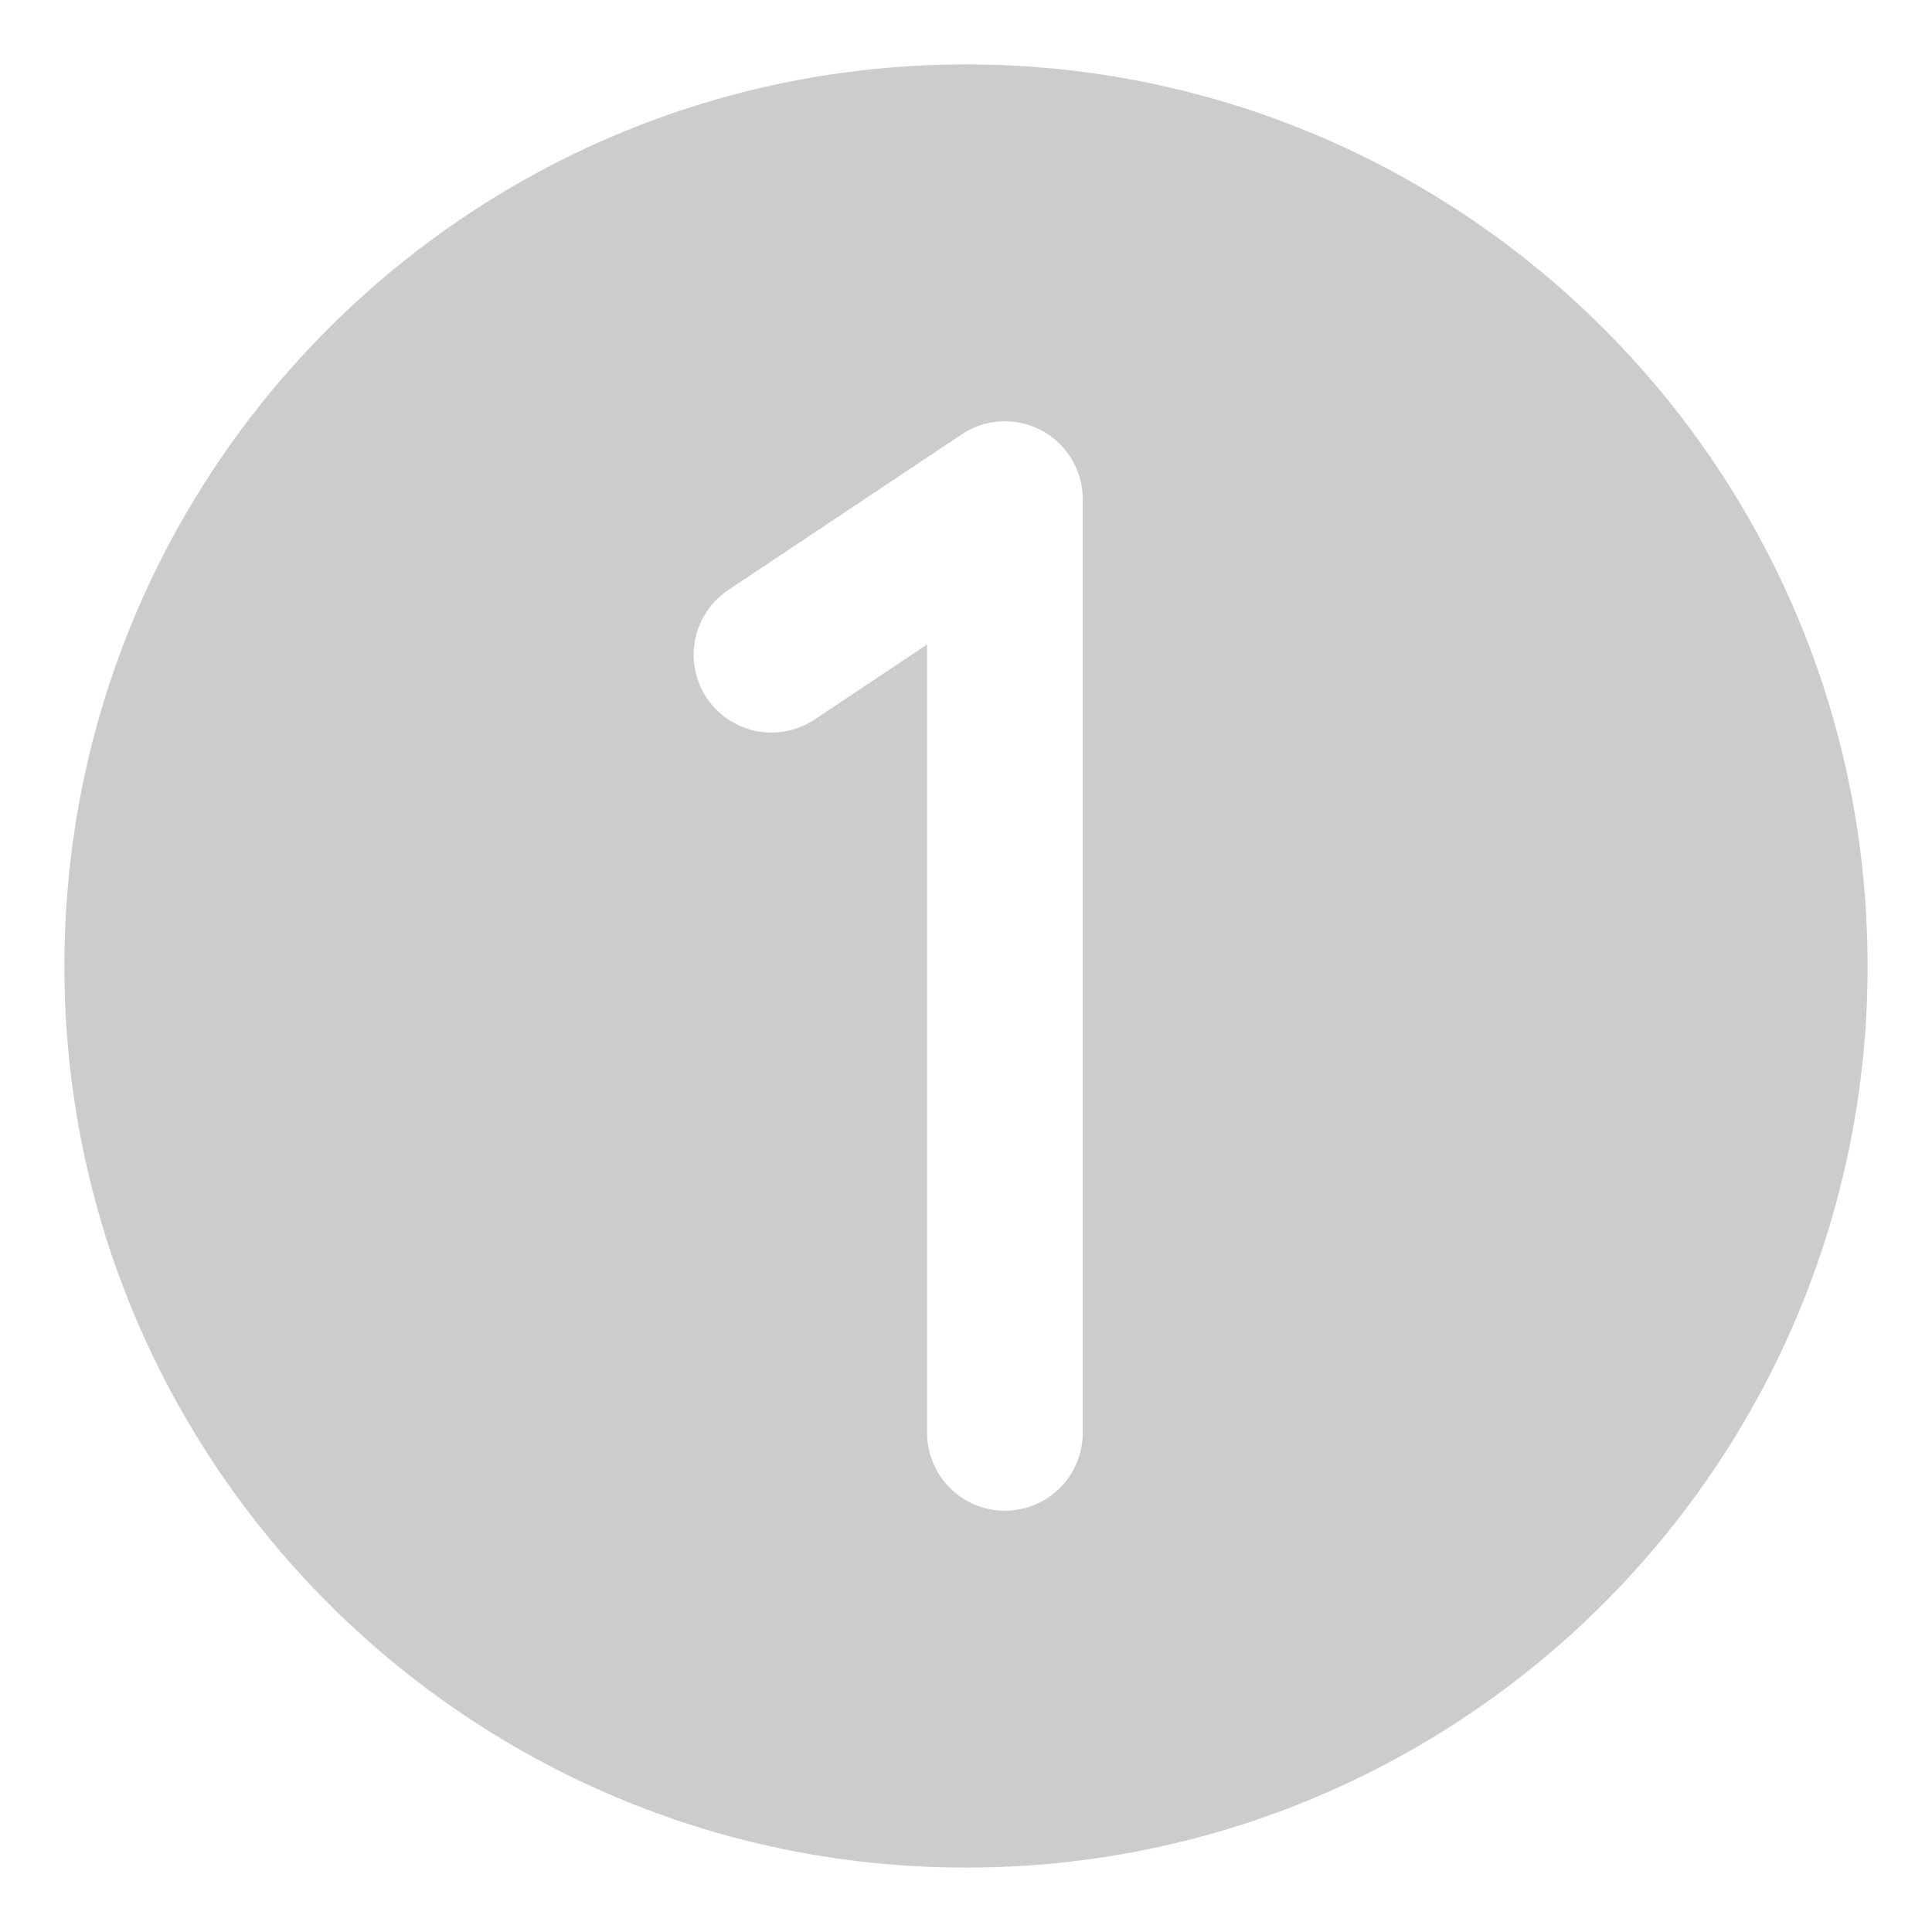
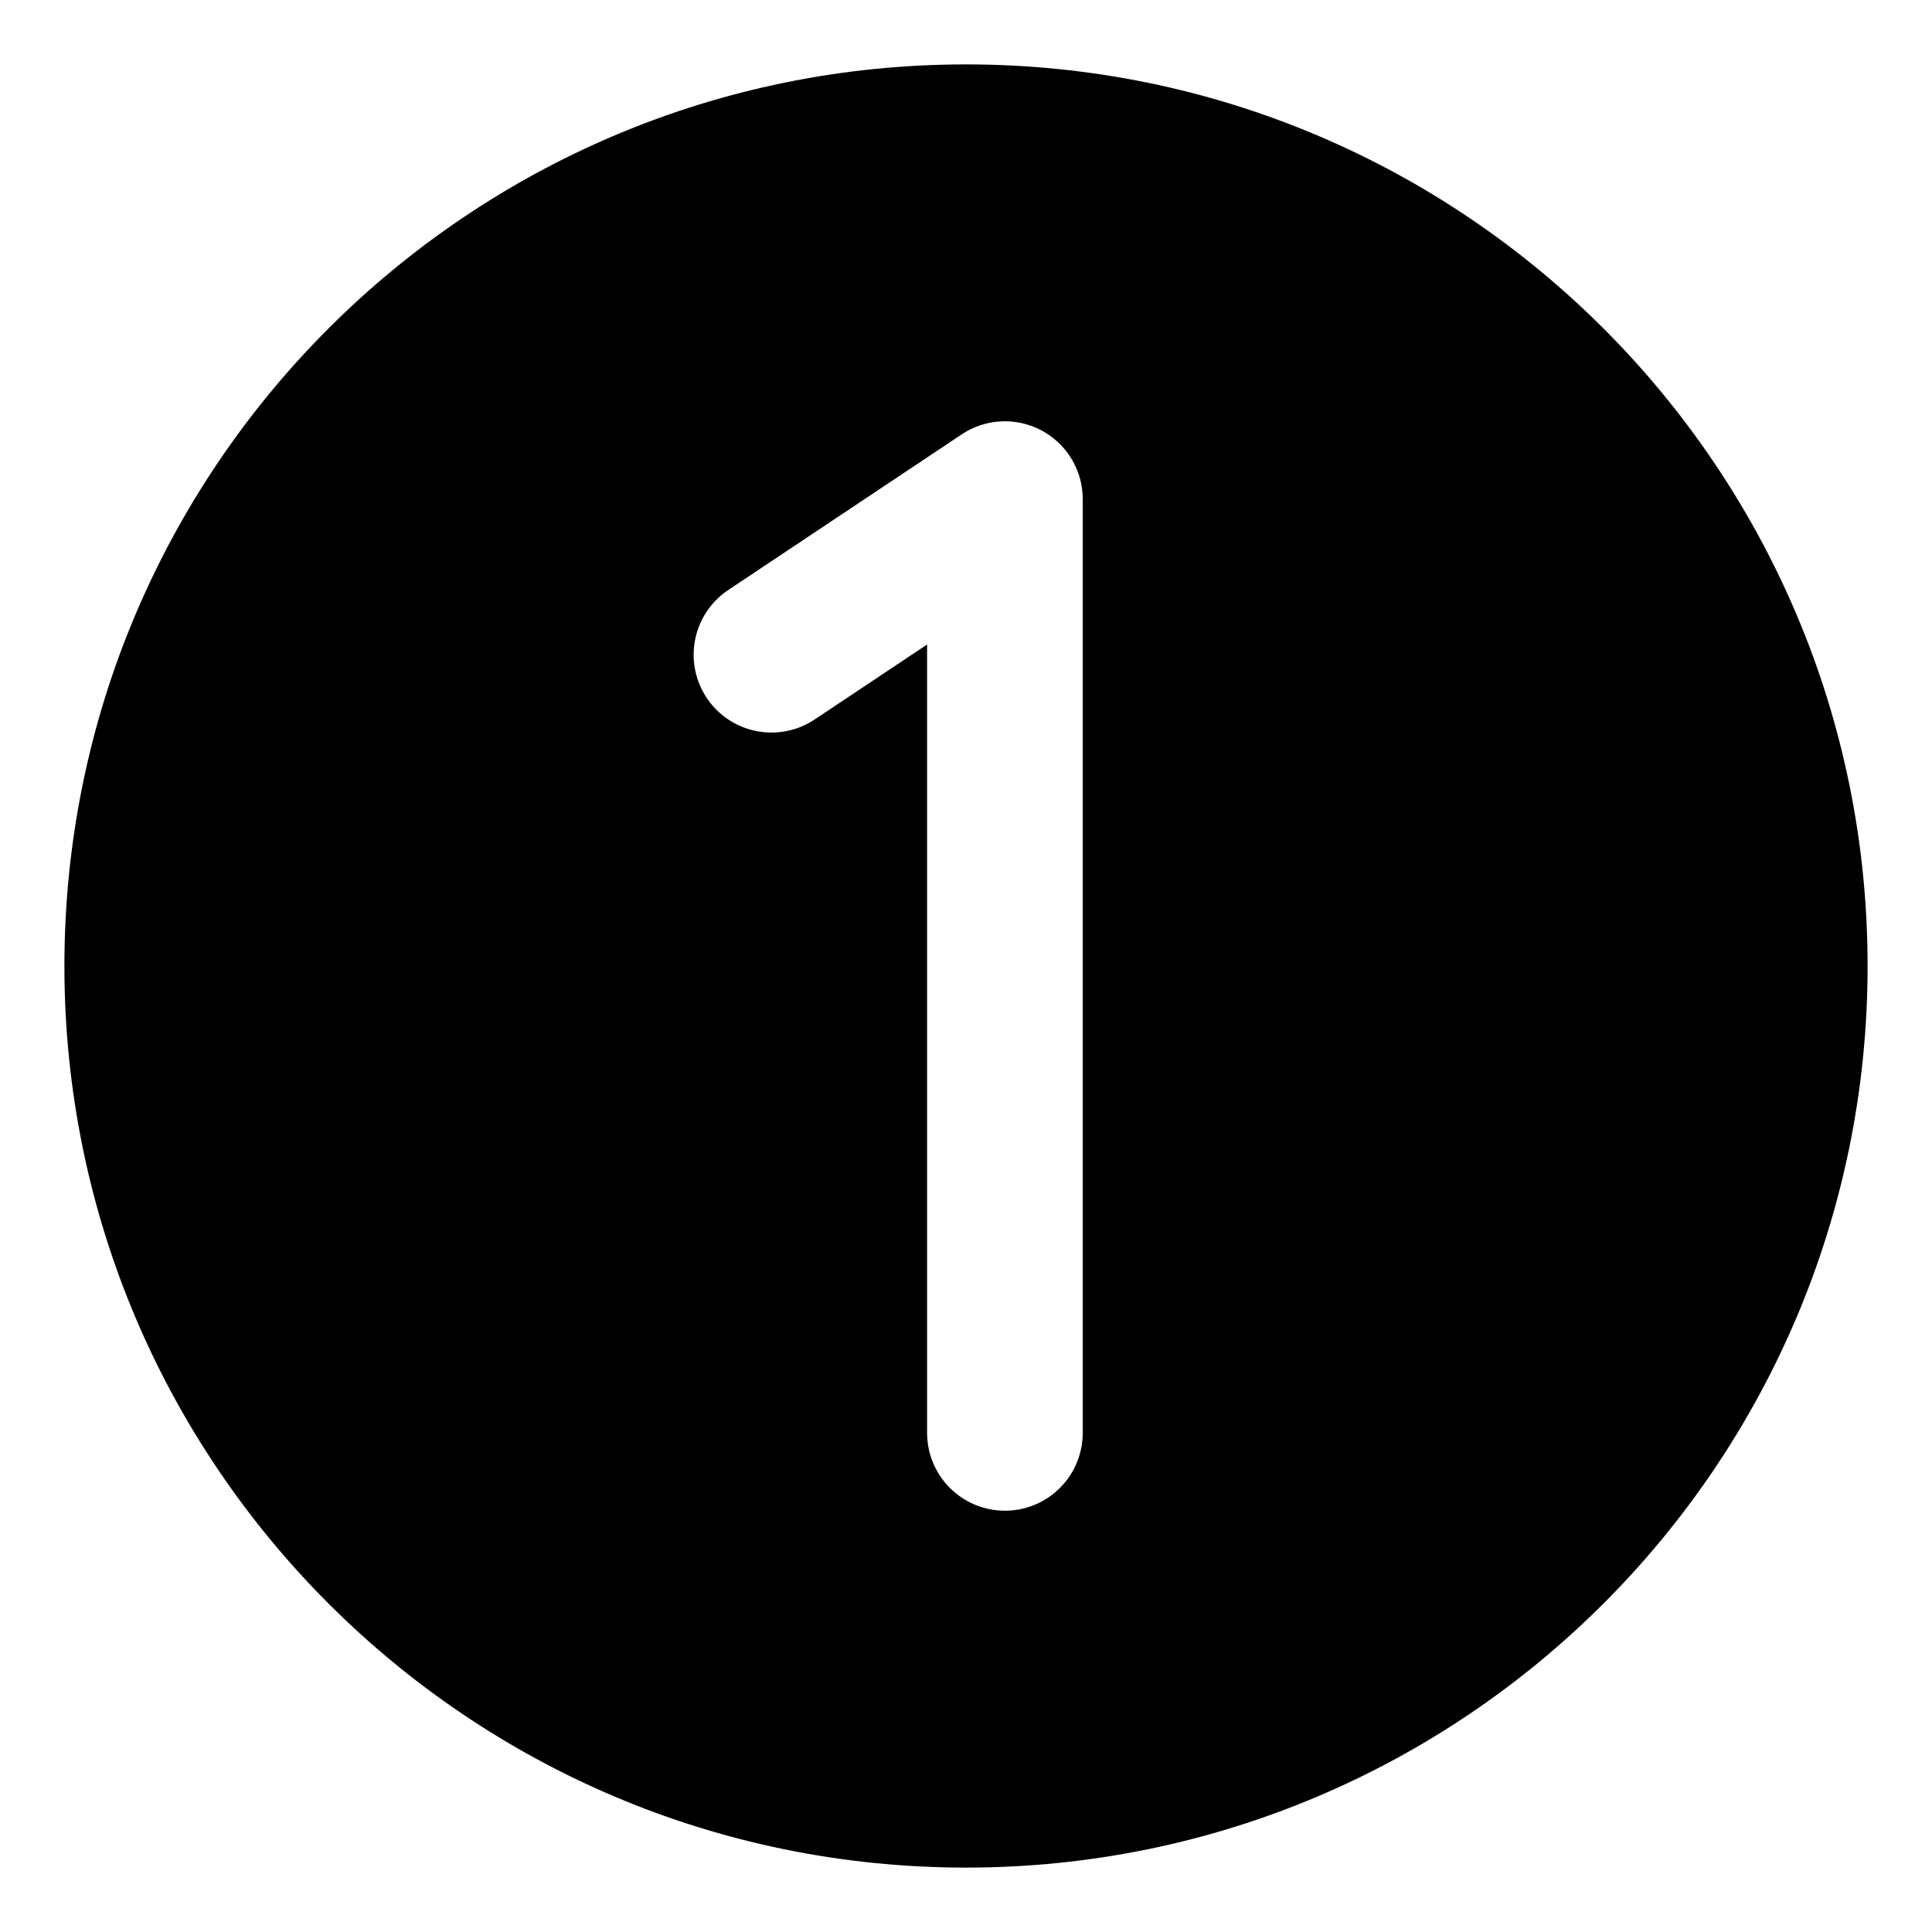
<svg xmlns="http://www.w3.org/2000/svg" viewBox="0 0 60 60">
  <g style="color:white" transform="matrix(0.302083, 0, 0, 0.302083, -8.666656, -8.666656)">
-     <circle cx="128" cy="128" r="96" opacity="0.2" />
+     <circle cx="128" cy="128" r="96" opacity="1" />
    <circle cx="128" cy="128" r="96" fill="none" stroke="currentColor" stroke-linecap="round" stroke-linejoin="round" style="stroke-width: 6.621px;" />
    <polyline points="132 176 132 80 108 96" fill="none" stroke="currentColor" stroke-linecap="round" stroke-linejoin="round" stroke-width="16" />
  </g>
</svg>
